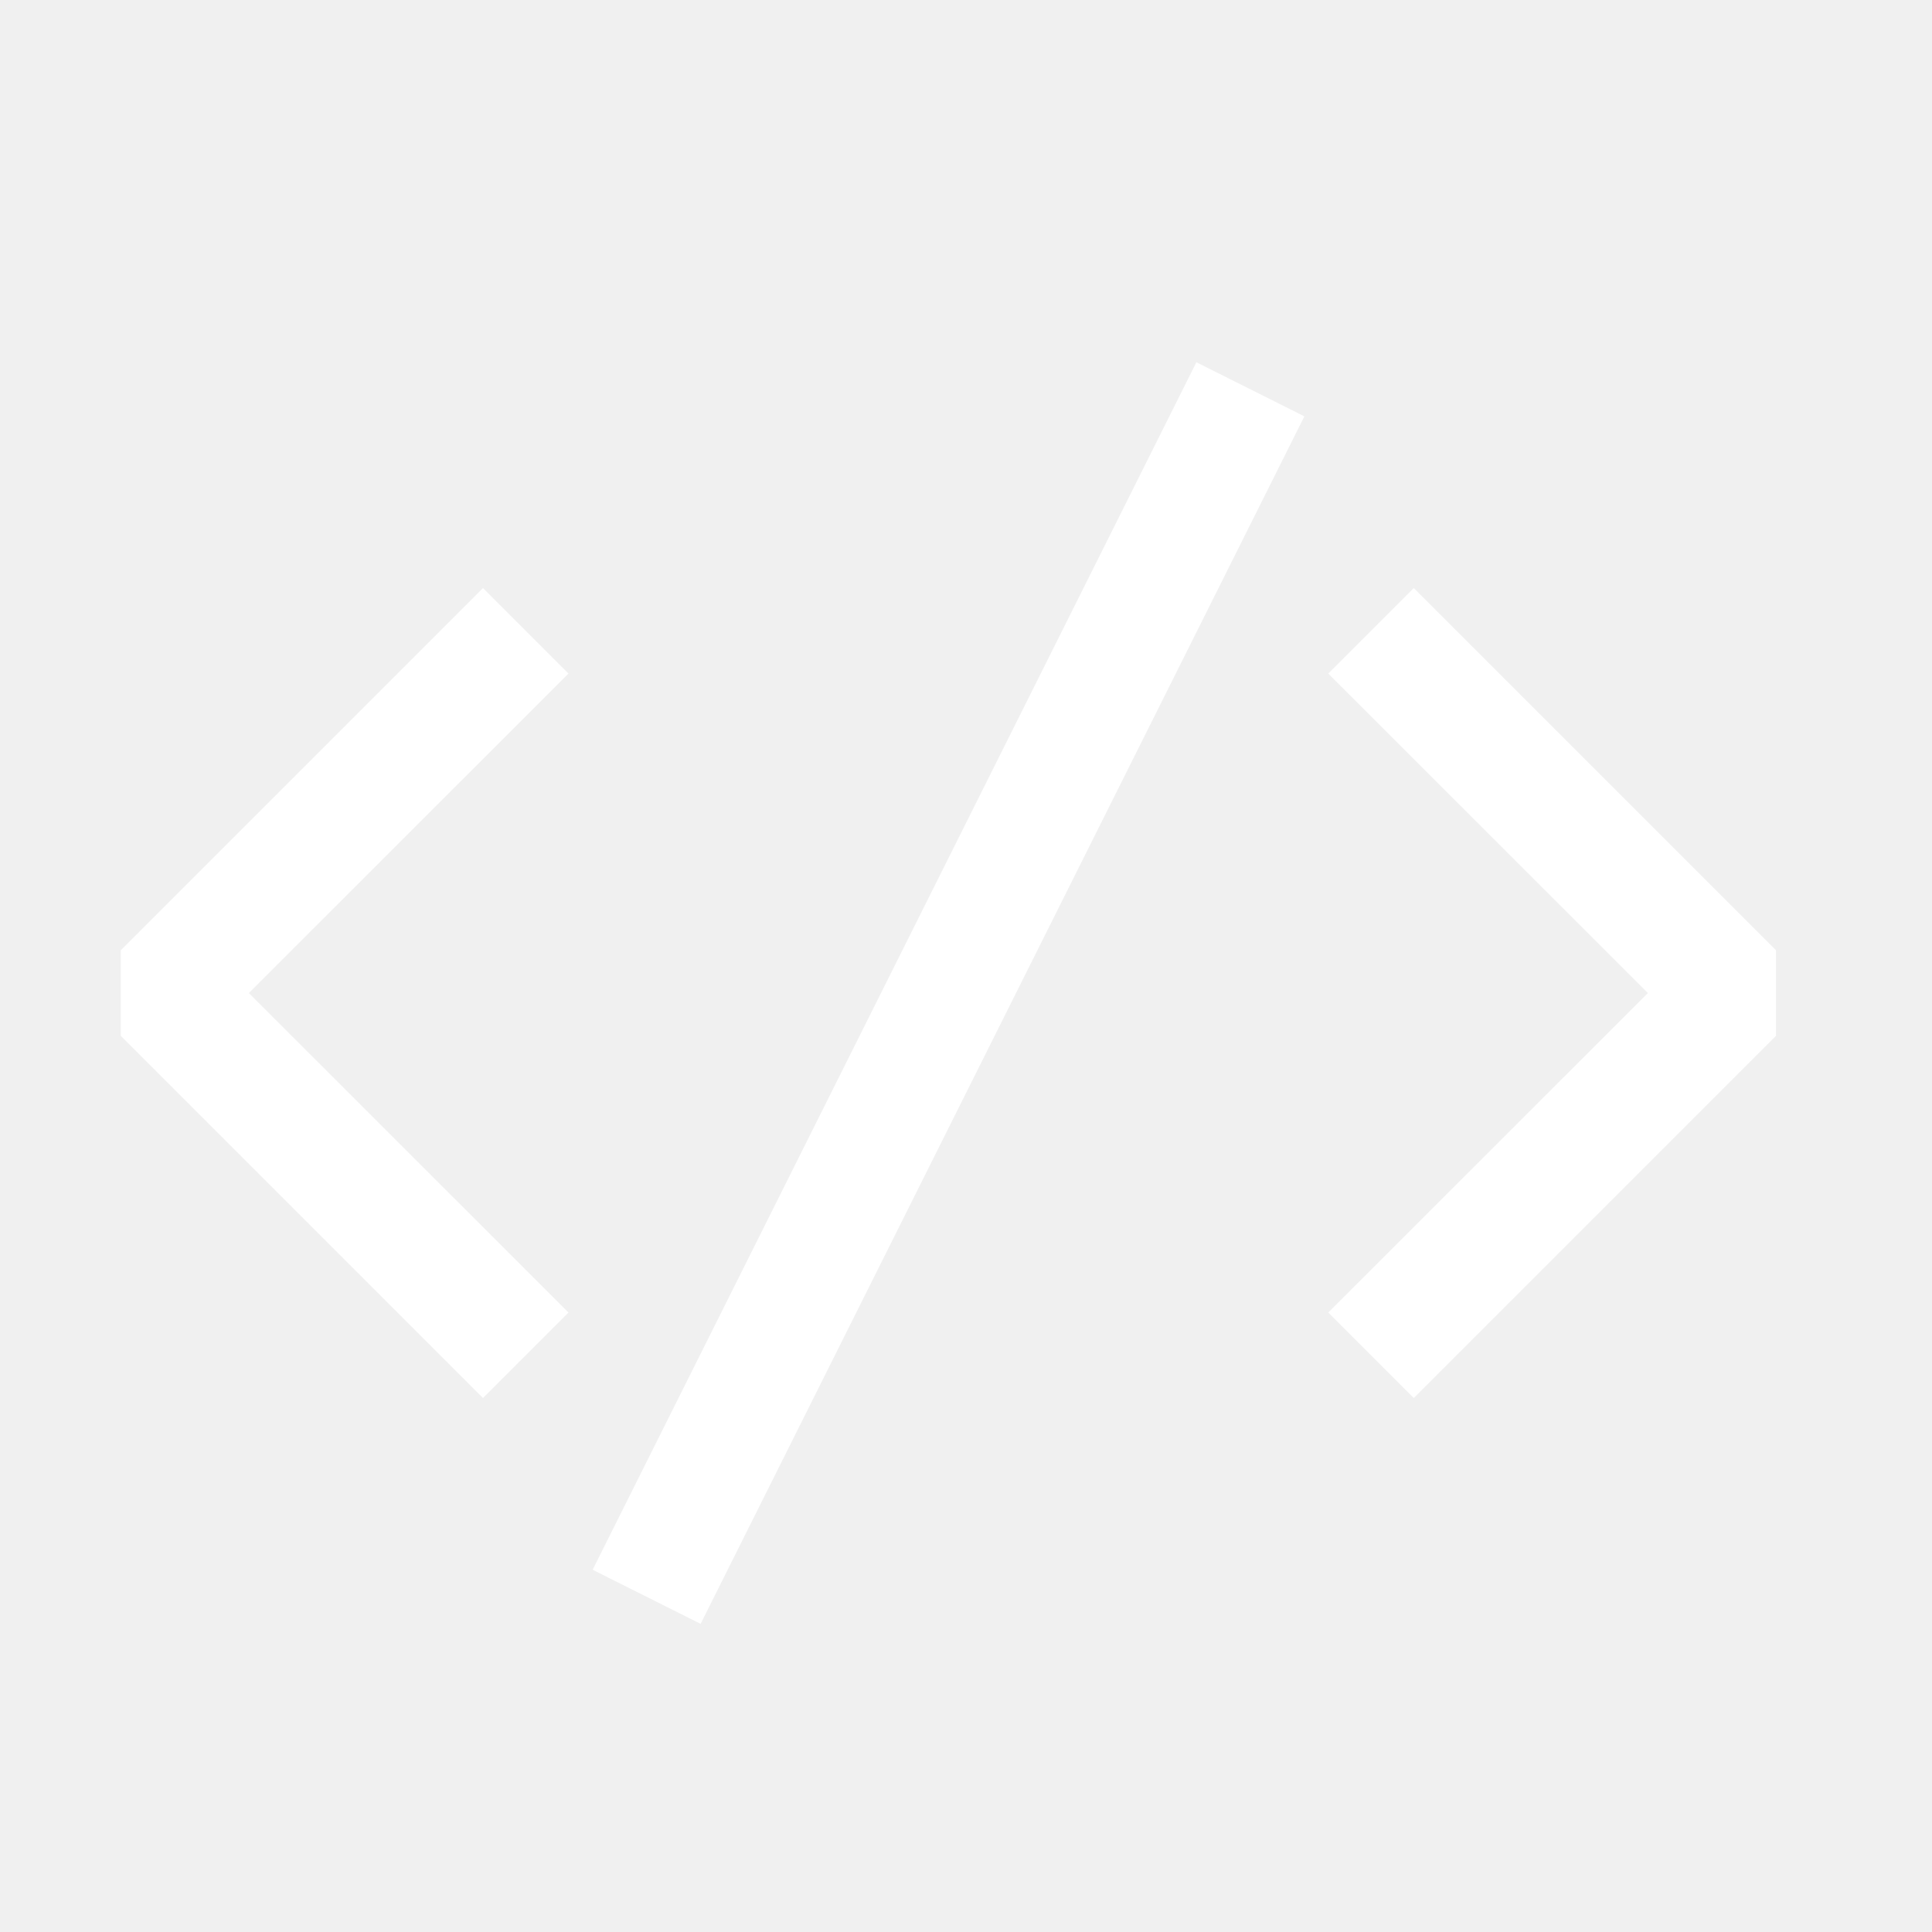
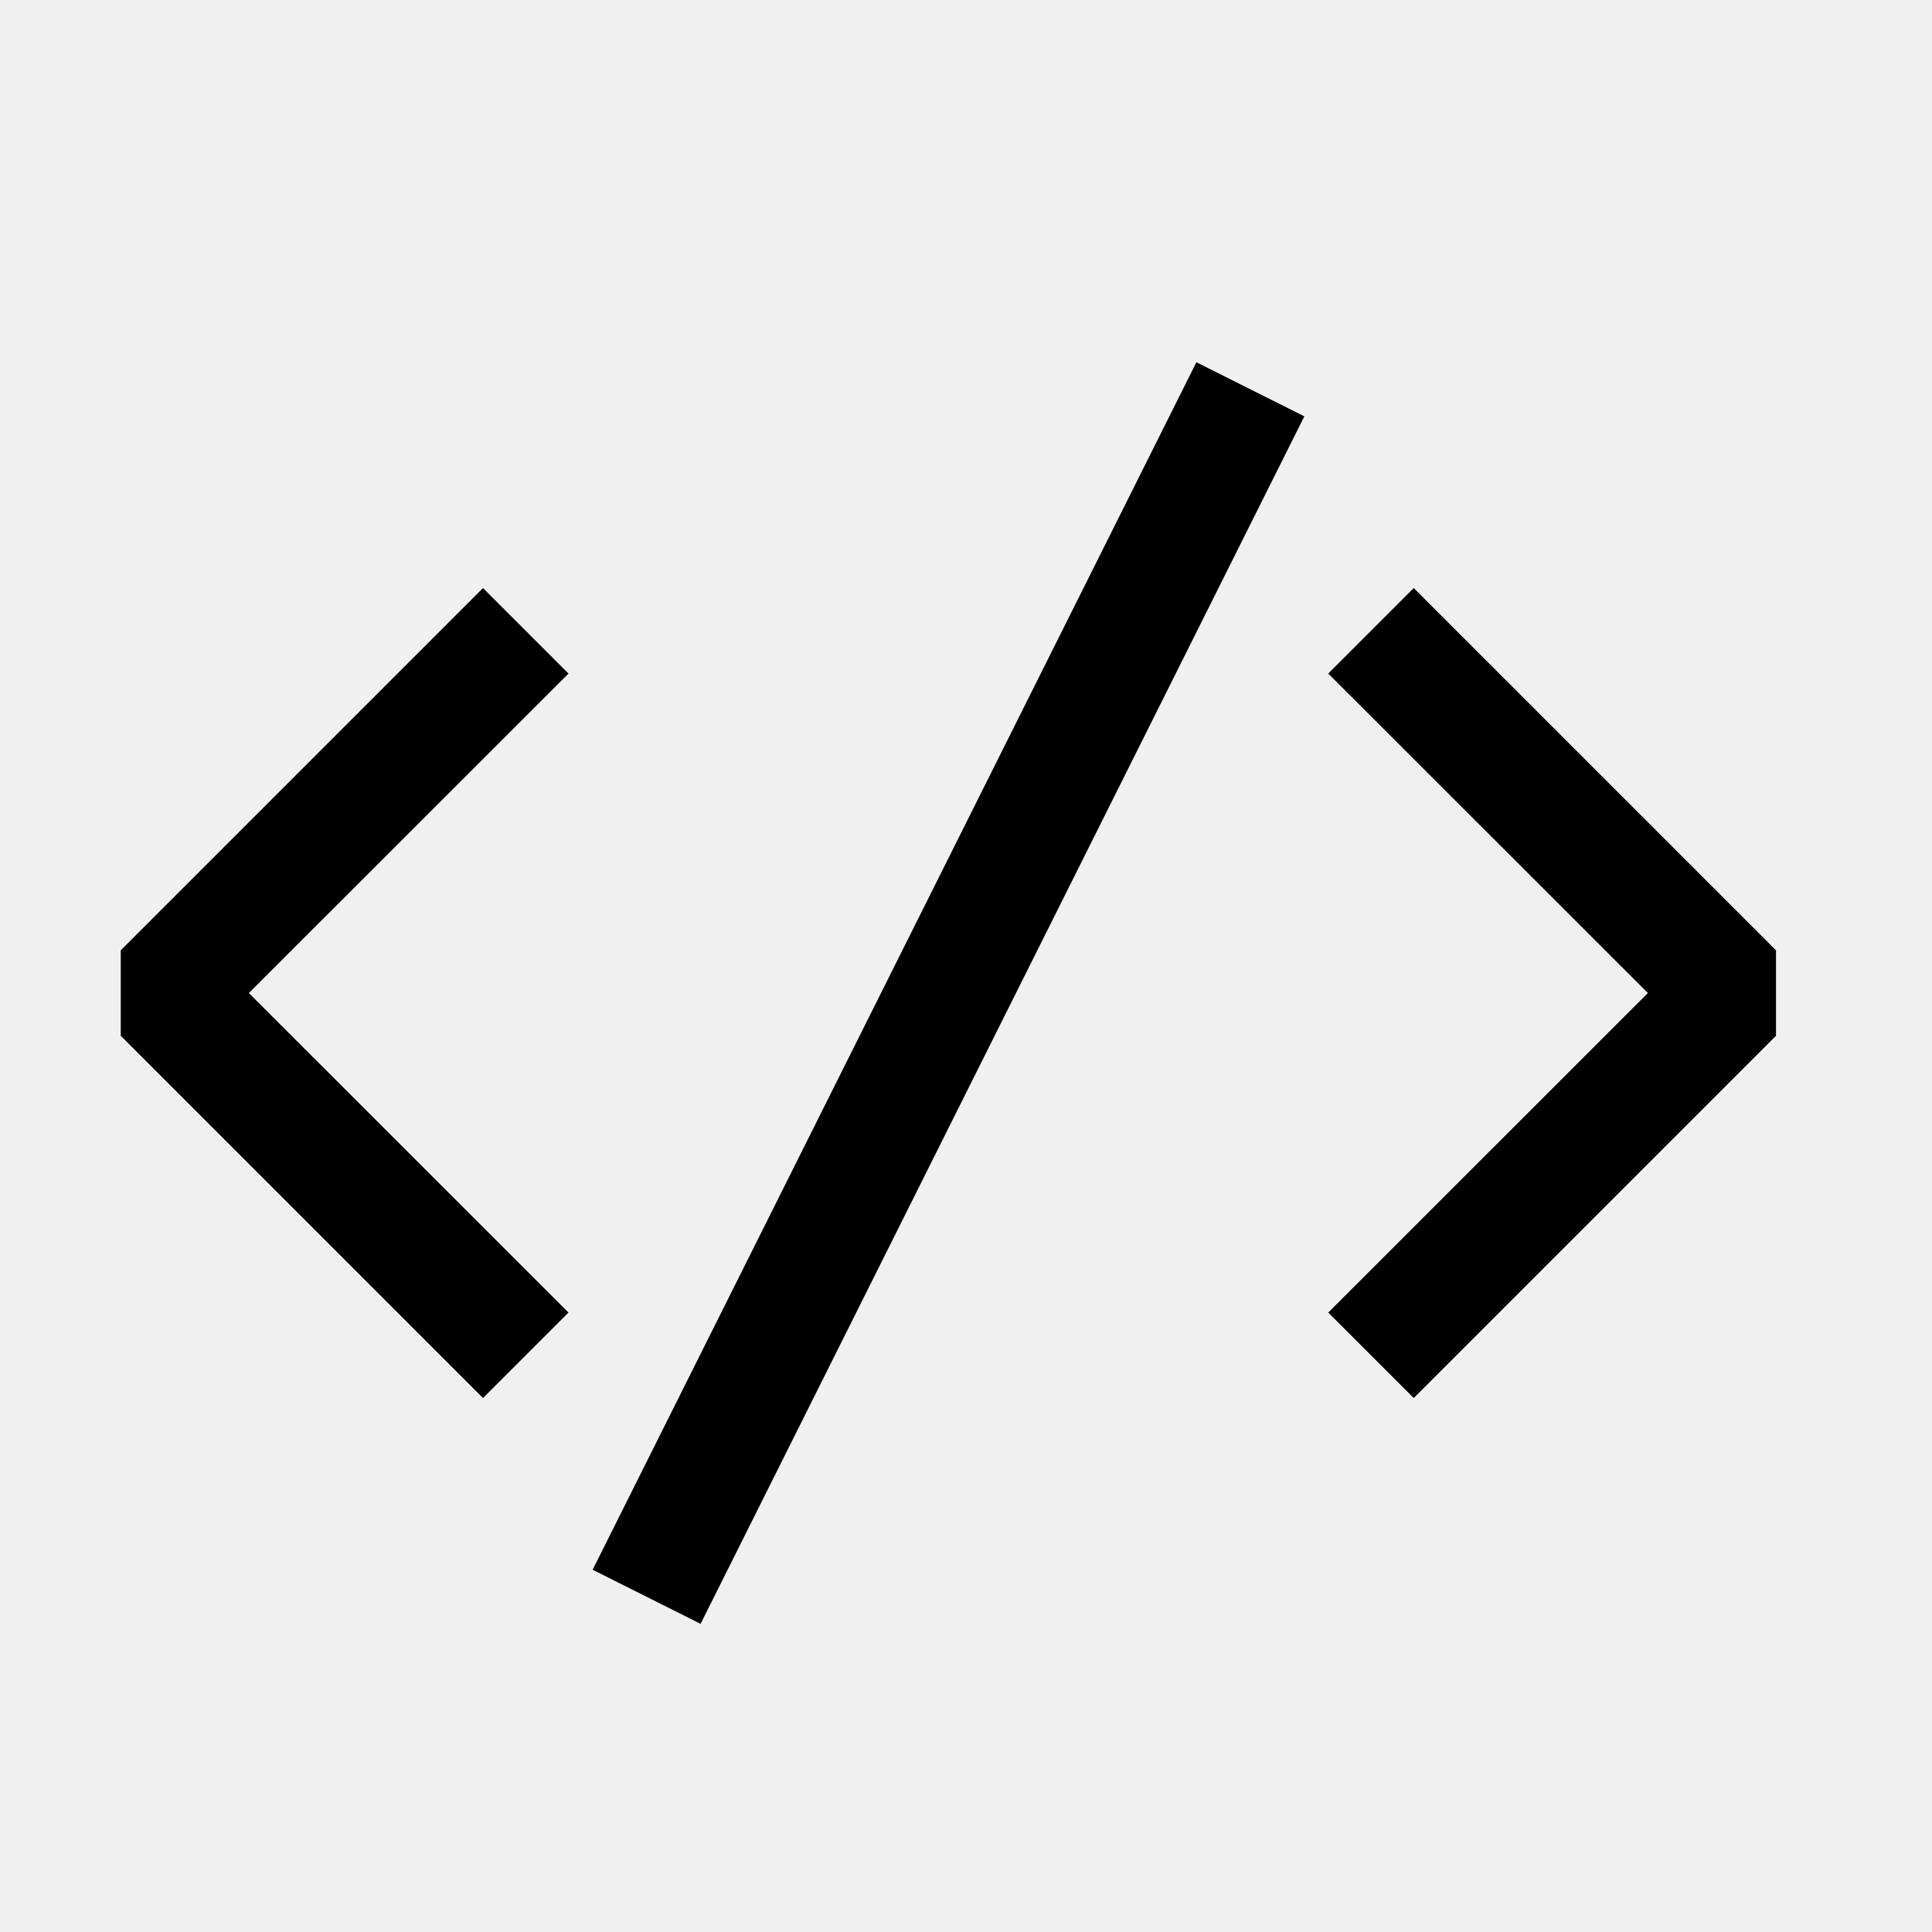
- <svg xmlns="http://www.w3.org/2000/svg" width="16" height="16" viewBox="0 0 16 16" fill="#ffffff">
+ <svg xmlns="http://www.w3.org/2000/svg" width="16" height="16" viewBox="0 0 16 16">
  <path d="M4.708 5.578L2.061 8.224l2.647 2.646-.708.708-3-3V7.87l3-3 .708.708zm7-.708L11 5.578l2.647 2.646L11 10.87l.708.708 3-3V7.87l-3-3zM4.908 13l.894.448 5-10L9.908 3l-5 10z" />
</svg>
